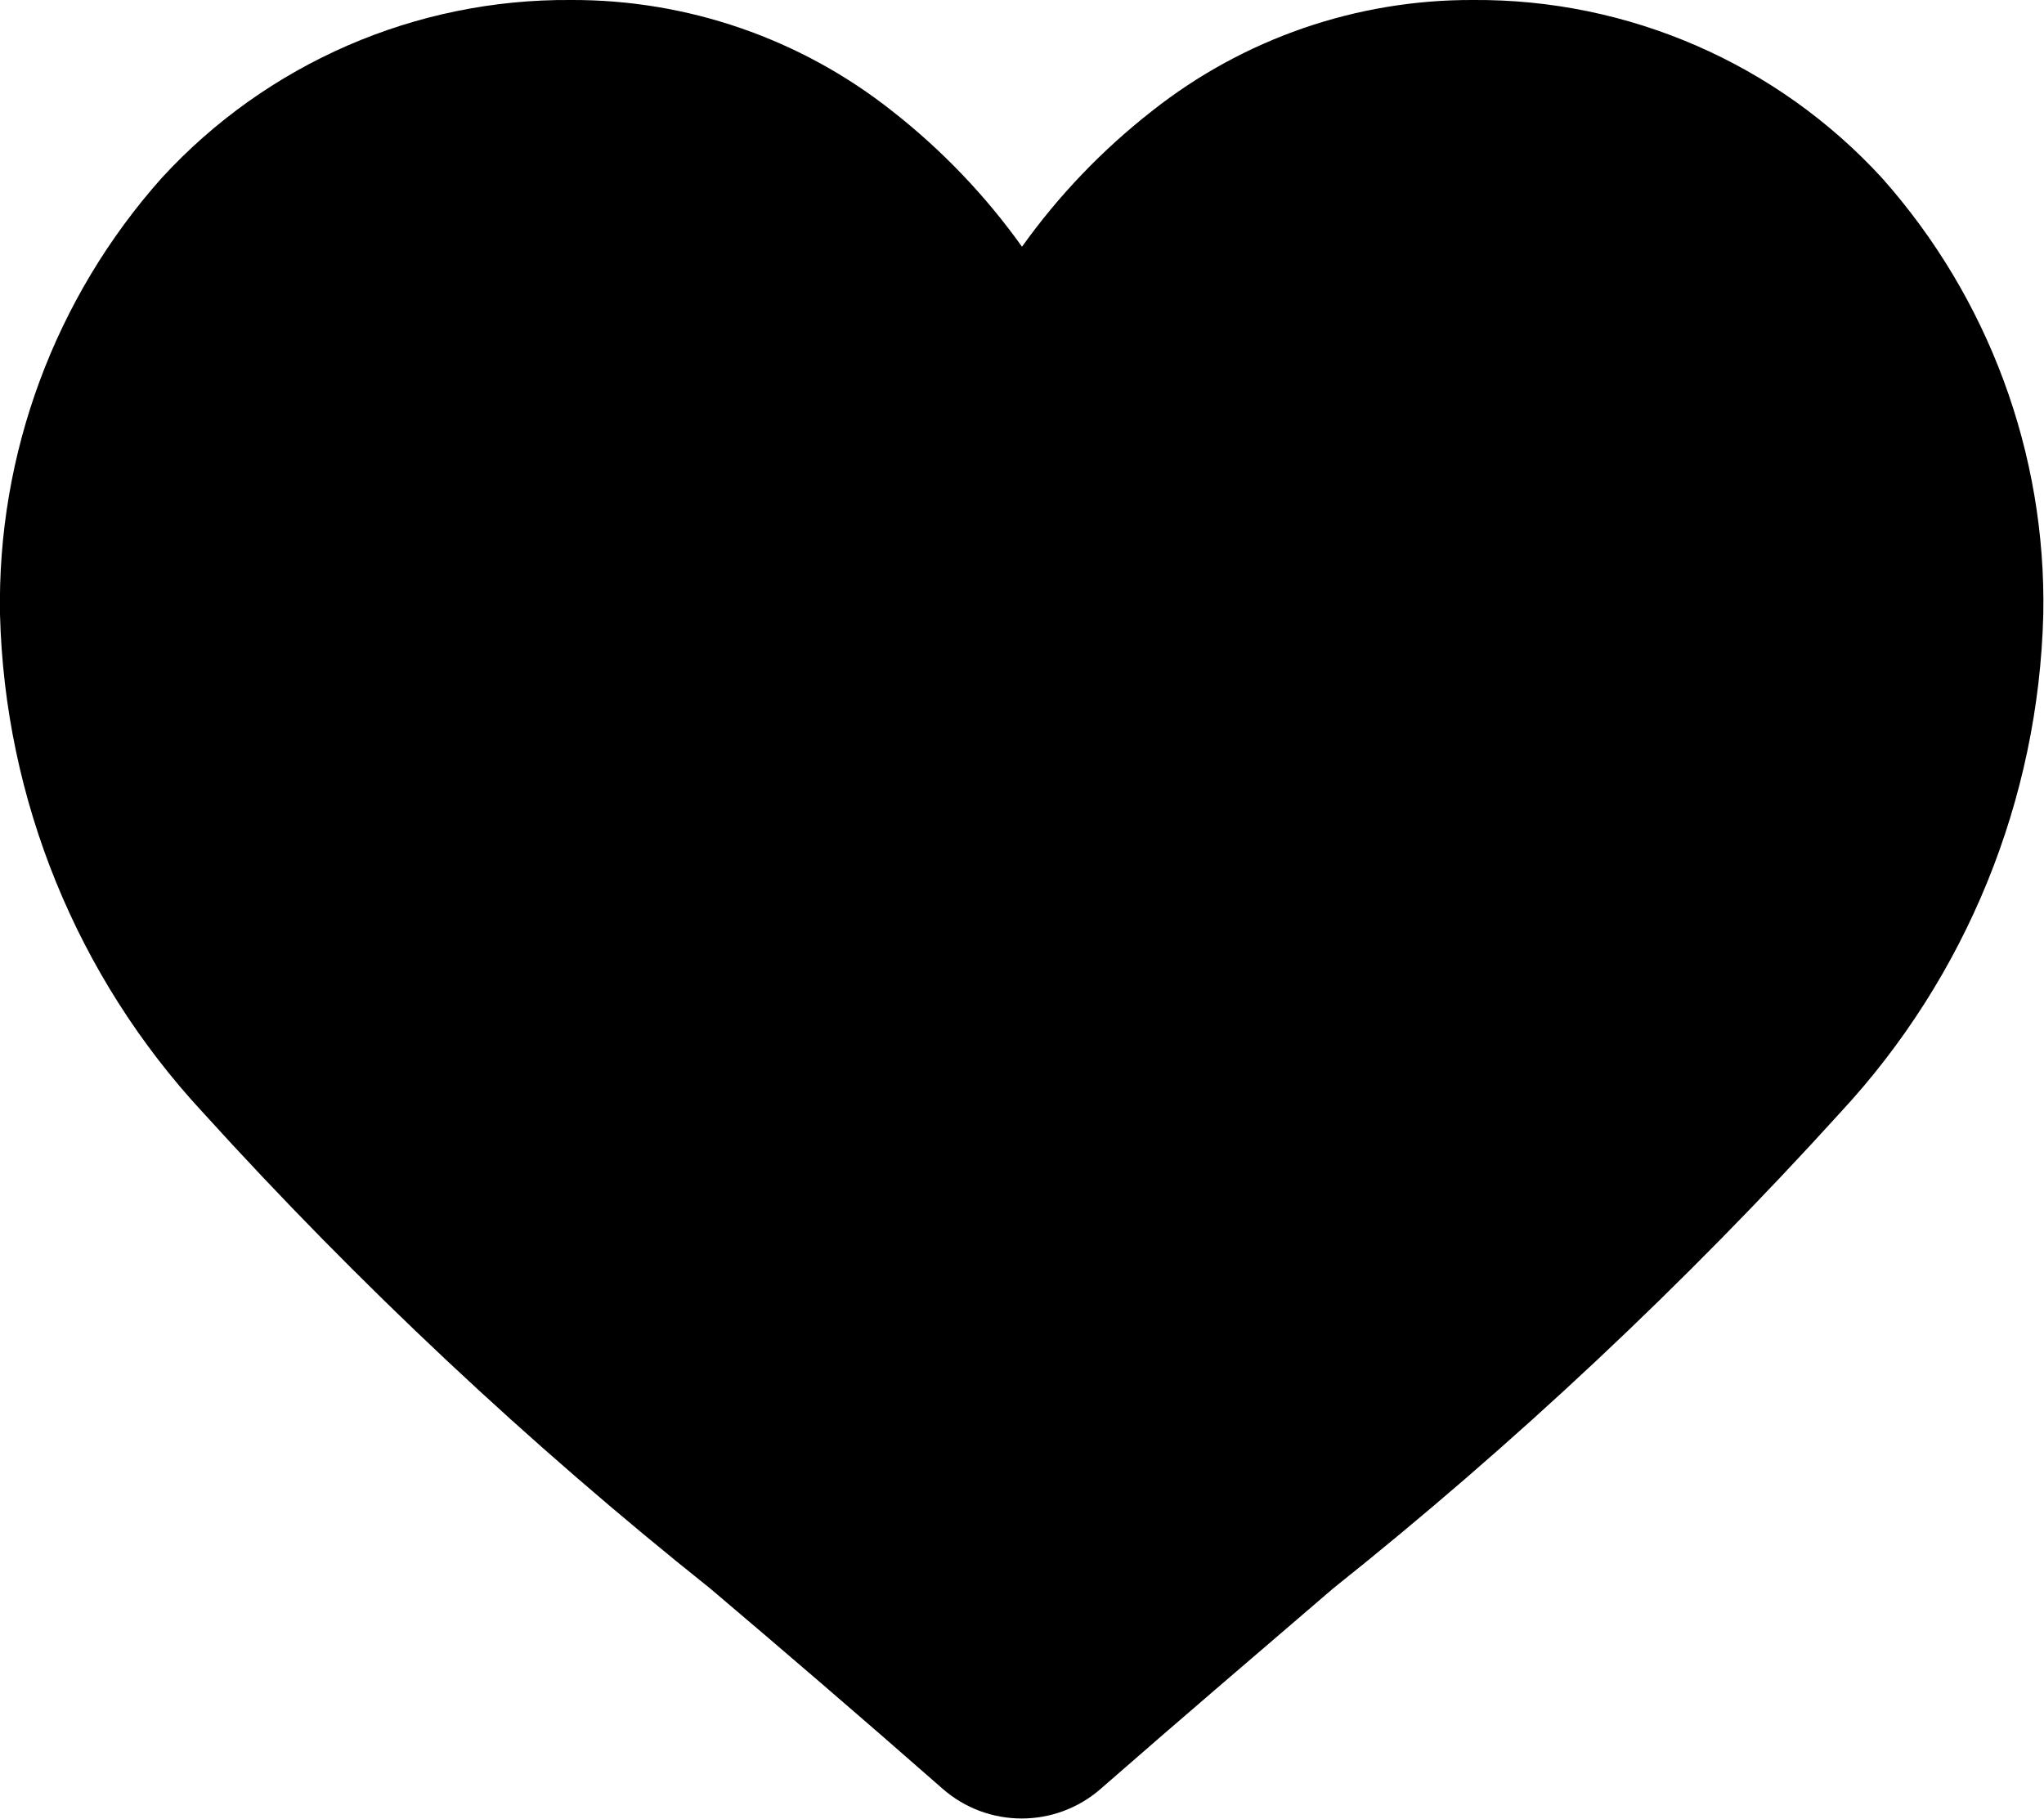
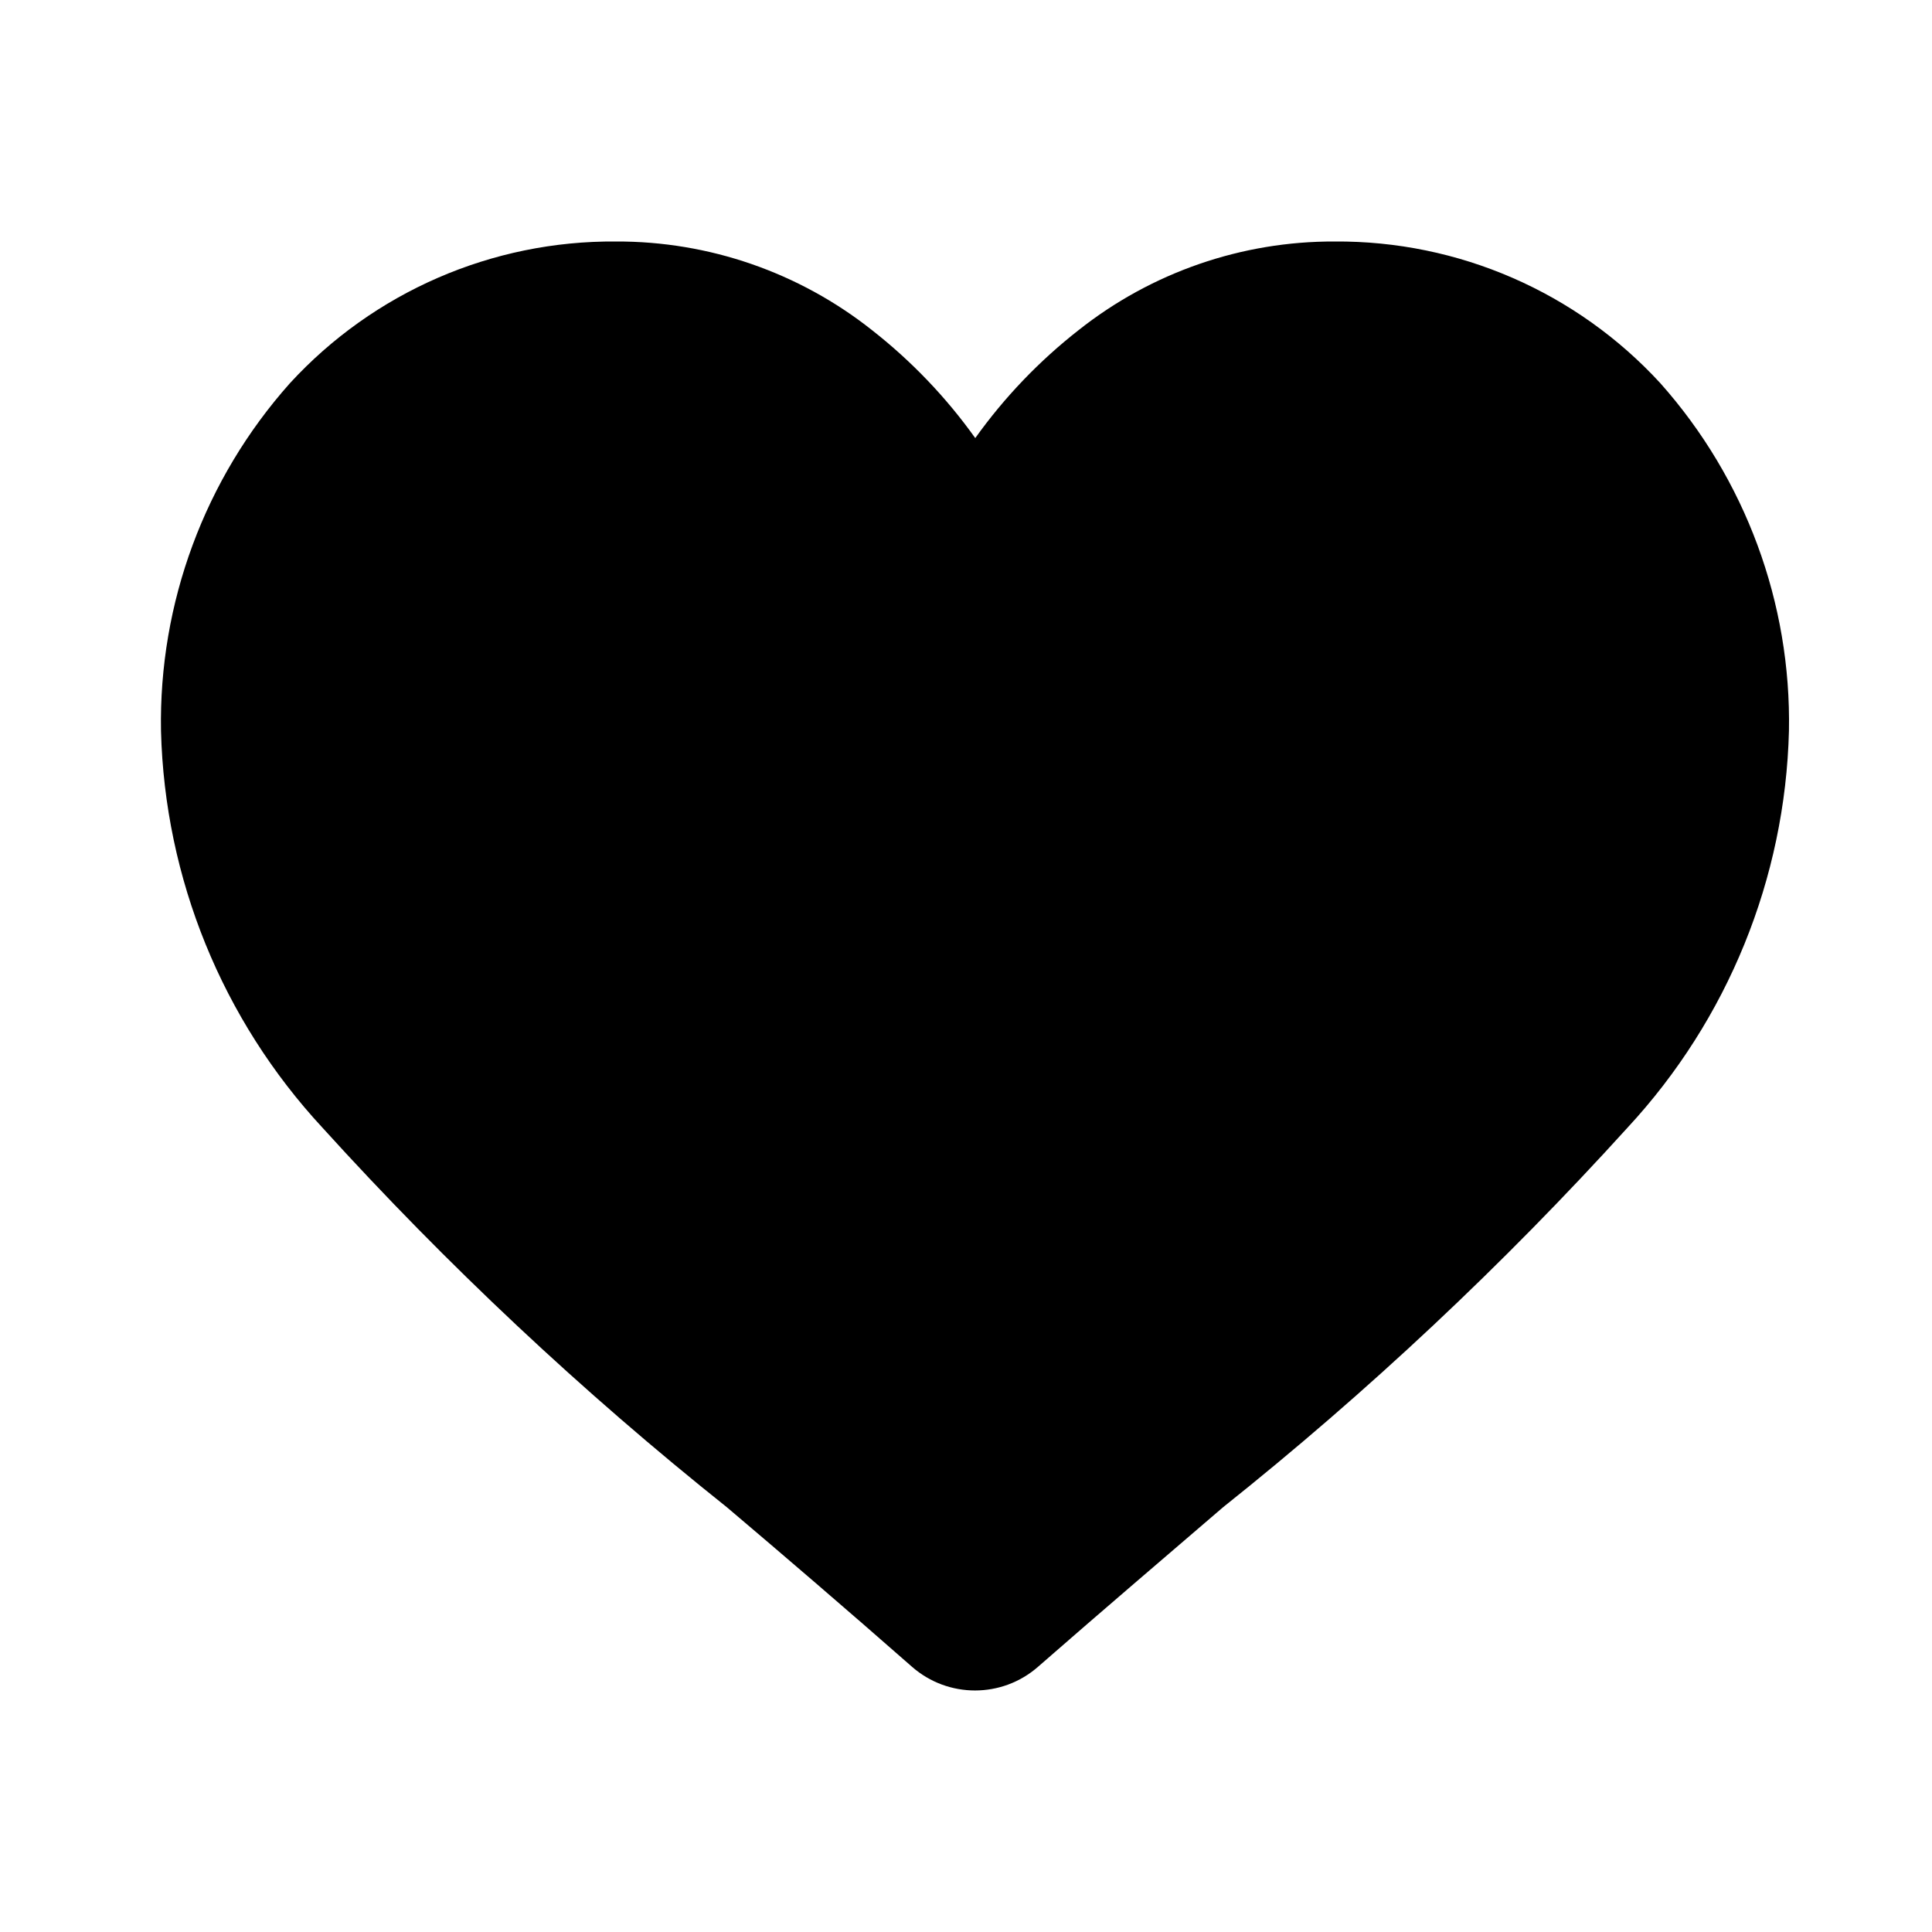
- <svg xmlns="http://www.w3.org/2000/svg" width="20.23" height="18" viewBox="0 0 20.23 18">
-   <path d="M18.627 1.762A5.44 5.44 0 0 0 14.58 0a5.09 5.09 0 0 0-3.18 1.1 6.5 6.5 0 0 0-1.285 1.342A6.5 6.5 0 0 0 8.831 1.1 5.089 5.089 0 0 0 5.652 0 5.441 5.441 0 0 0 1.6 1.762 6.324 6.324 0 0 0 0 6.08a7.531 7.531 0 0 0 2.007 4.93 42.785 42.785 0 0 0 5.023 4.714c.7.593 1.485 1.266 2.3 1.982a1.188 1.188 0 0 0 1.564 0c.819-.716 1.609-1.389 2.3-1.983a42.769 42.769 0 0 0 5.023-4.714 7.53 7.53 0 0 0 2.006-4.929 6.323 6.323 0 0 0-1.596-4.318z" />
+ <svg xmlns="http://www.w3.org/2000/svg" width="24" height="24" viewBox="0 0 24 24">
+   <path fill="none" d="M0 0h24v24H0z" />
+   <path d="M20.627 4.762A5.44 5.44 0 0 0 16.58 3a5.09 5.09 0 0 0-3.18 1.1 6.5 6.5 0 0 0-1.285 1.342A6.5 6.5 0 0 0 10.831 4.1 5.089 5.089 0 0 0 7.652 3 5.441 5.441 0 0 0 3.6 4.762 6.324 6.324 0 0 0 2 9.08a7.531 7.531 0 0 0 2.007 4.93 42.785 42.785 0 0 0 5.023 4.714c.7.593 1.485 1.266 2.3 1.982a1.188 1.188 0 0 0 1.564 0c.819-.716 1.609-1.389 2.3-1.983a42.769 42.769 0 0 0 5.023-4.714 7.53 7.53 0 0 0 2.006-4.929 6.323 6.323 0 0 0-1.596-4.318z" />
</svg>
